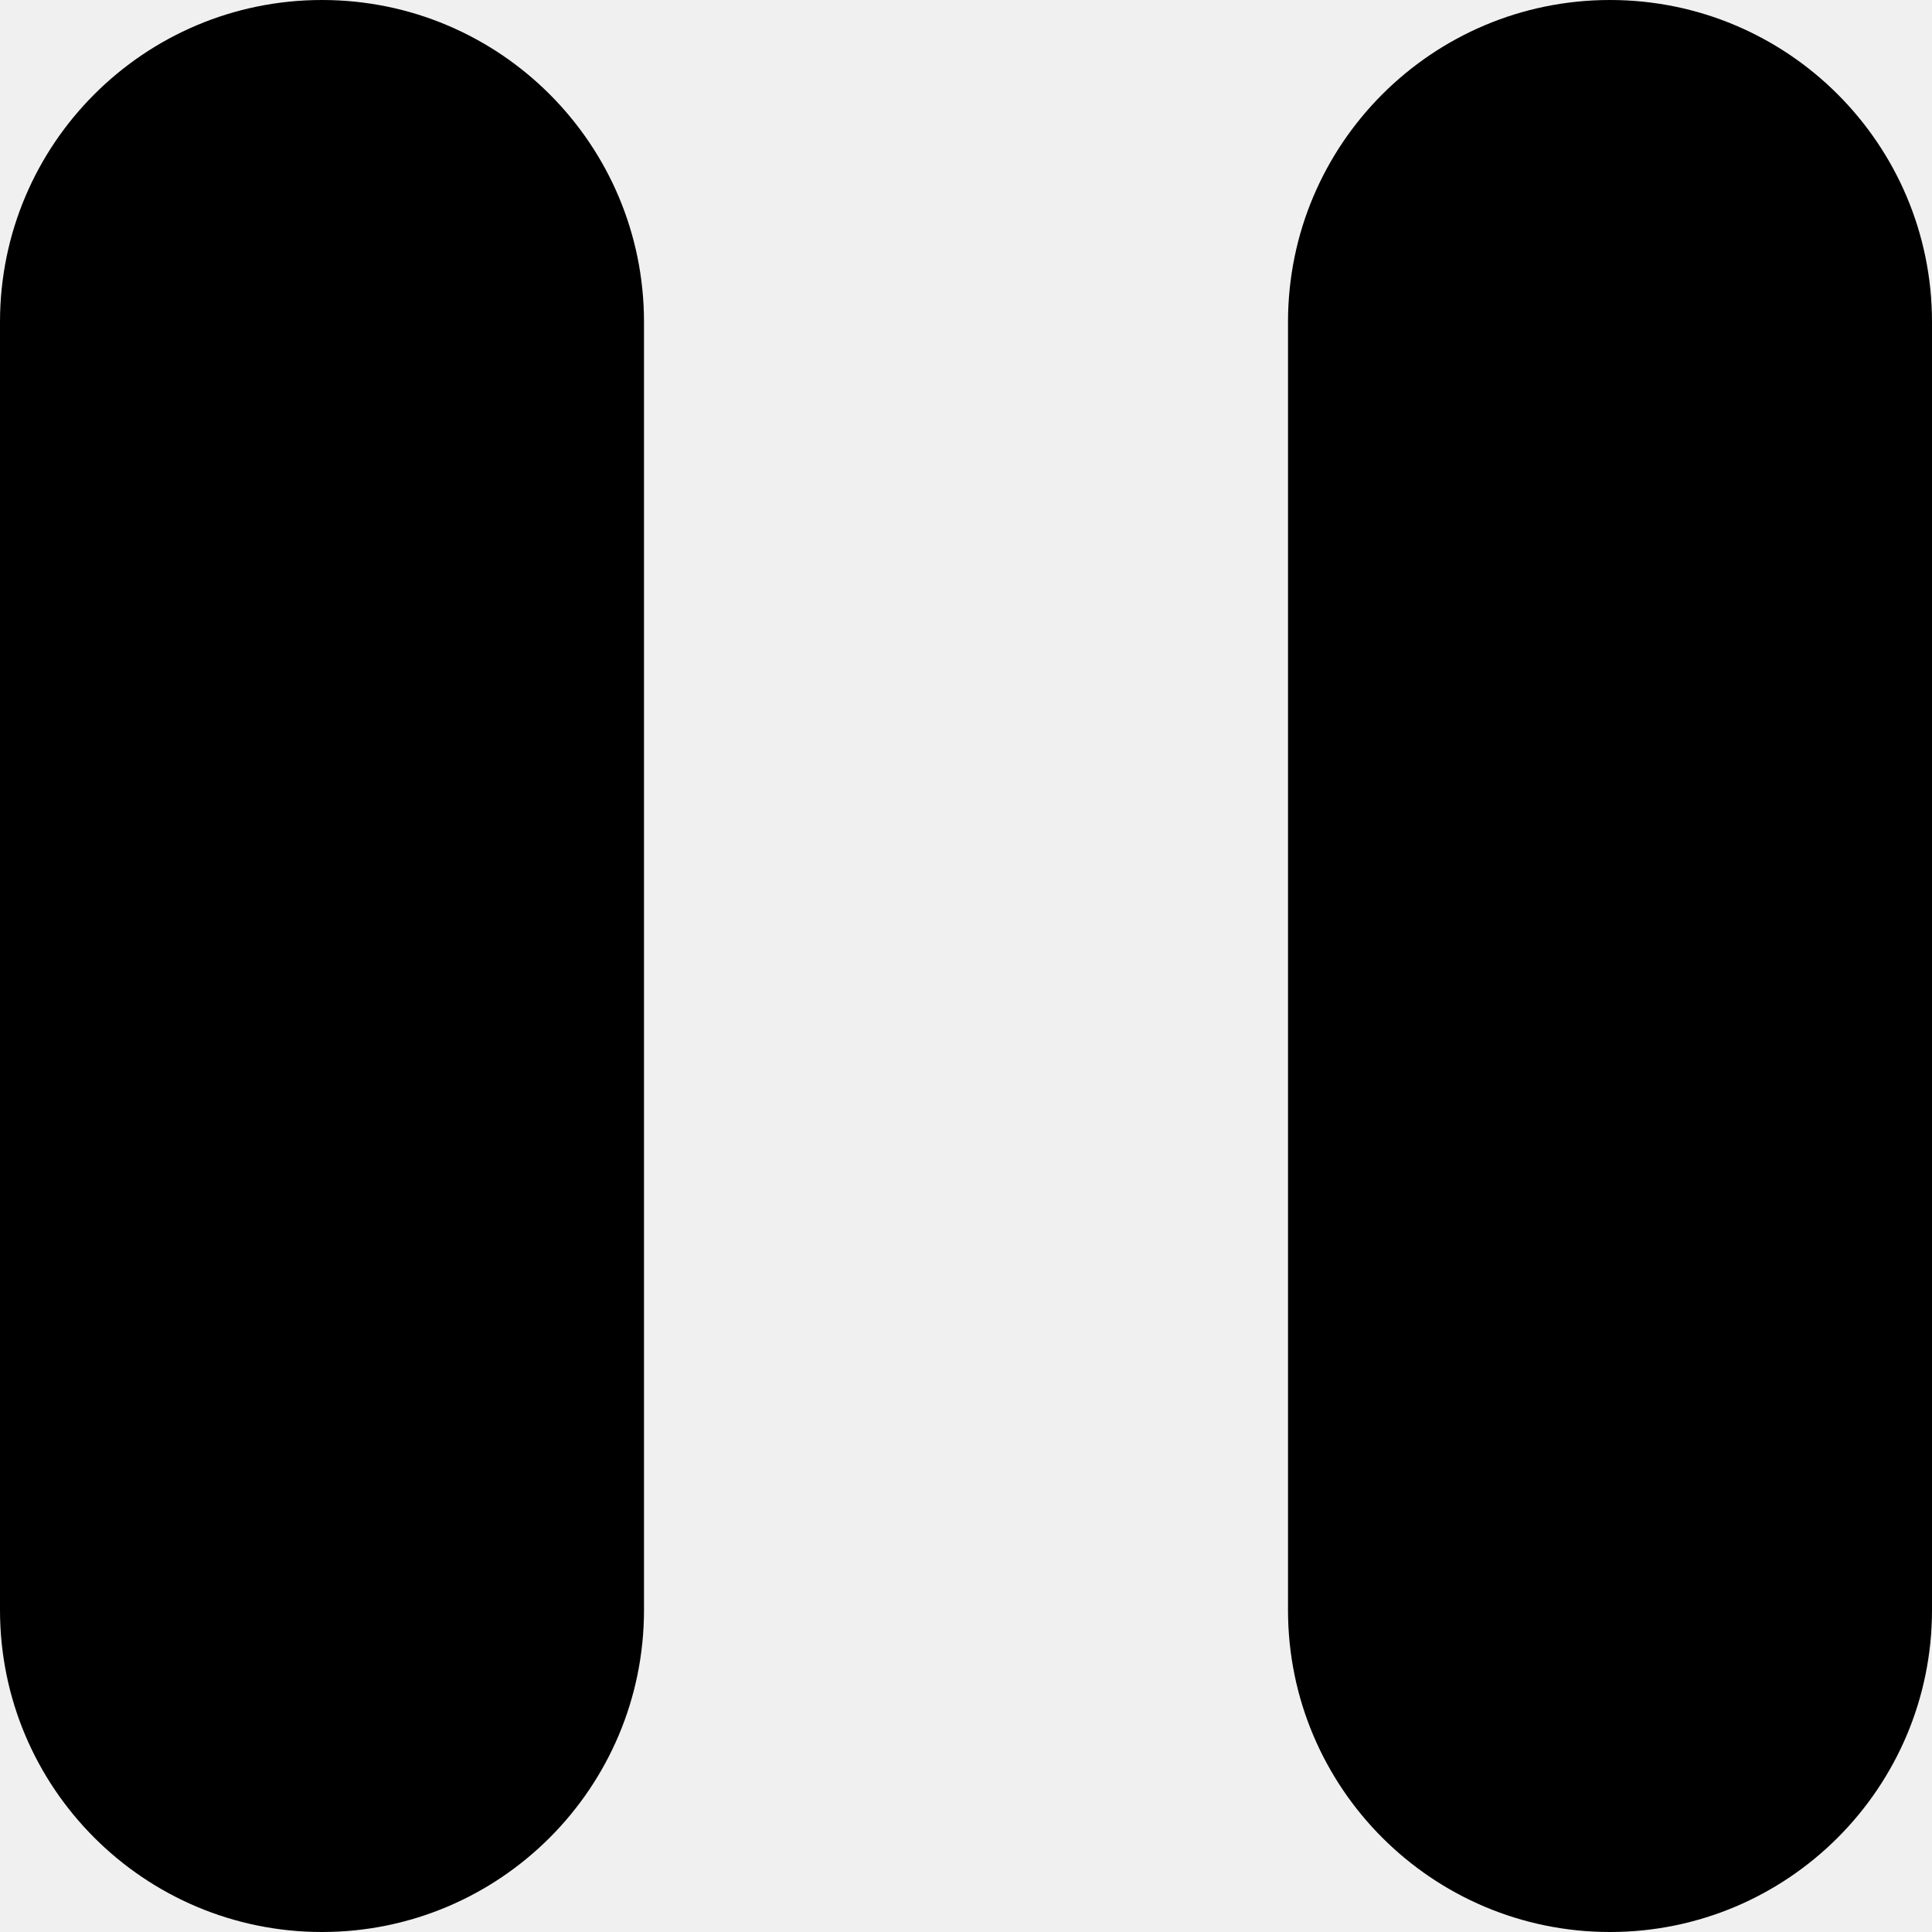
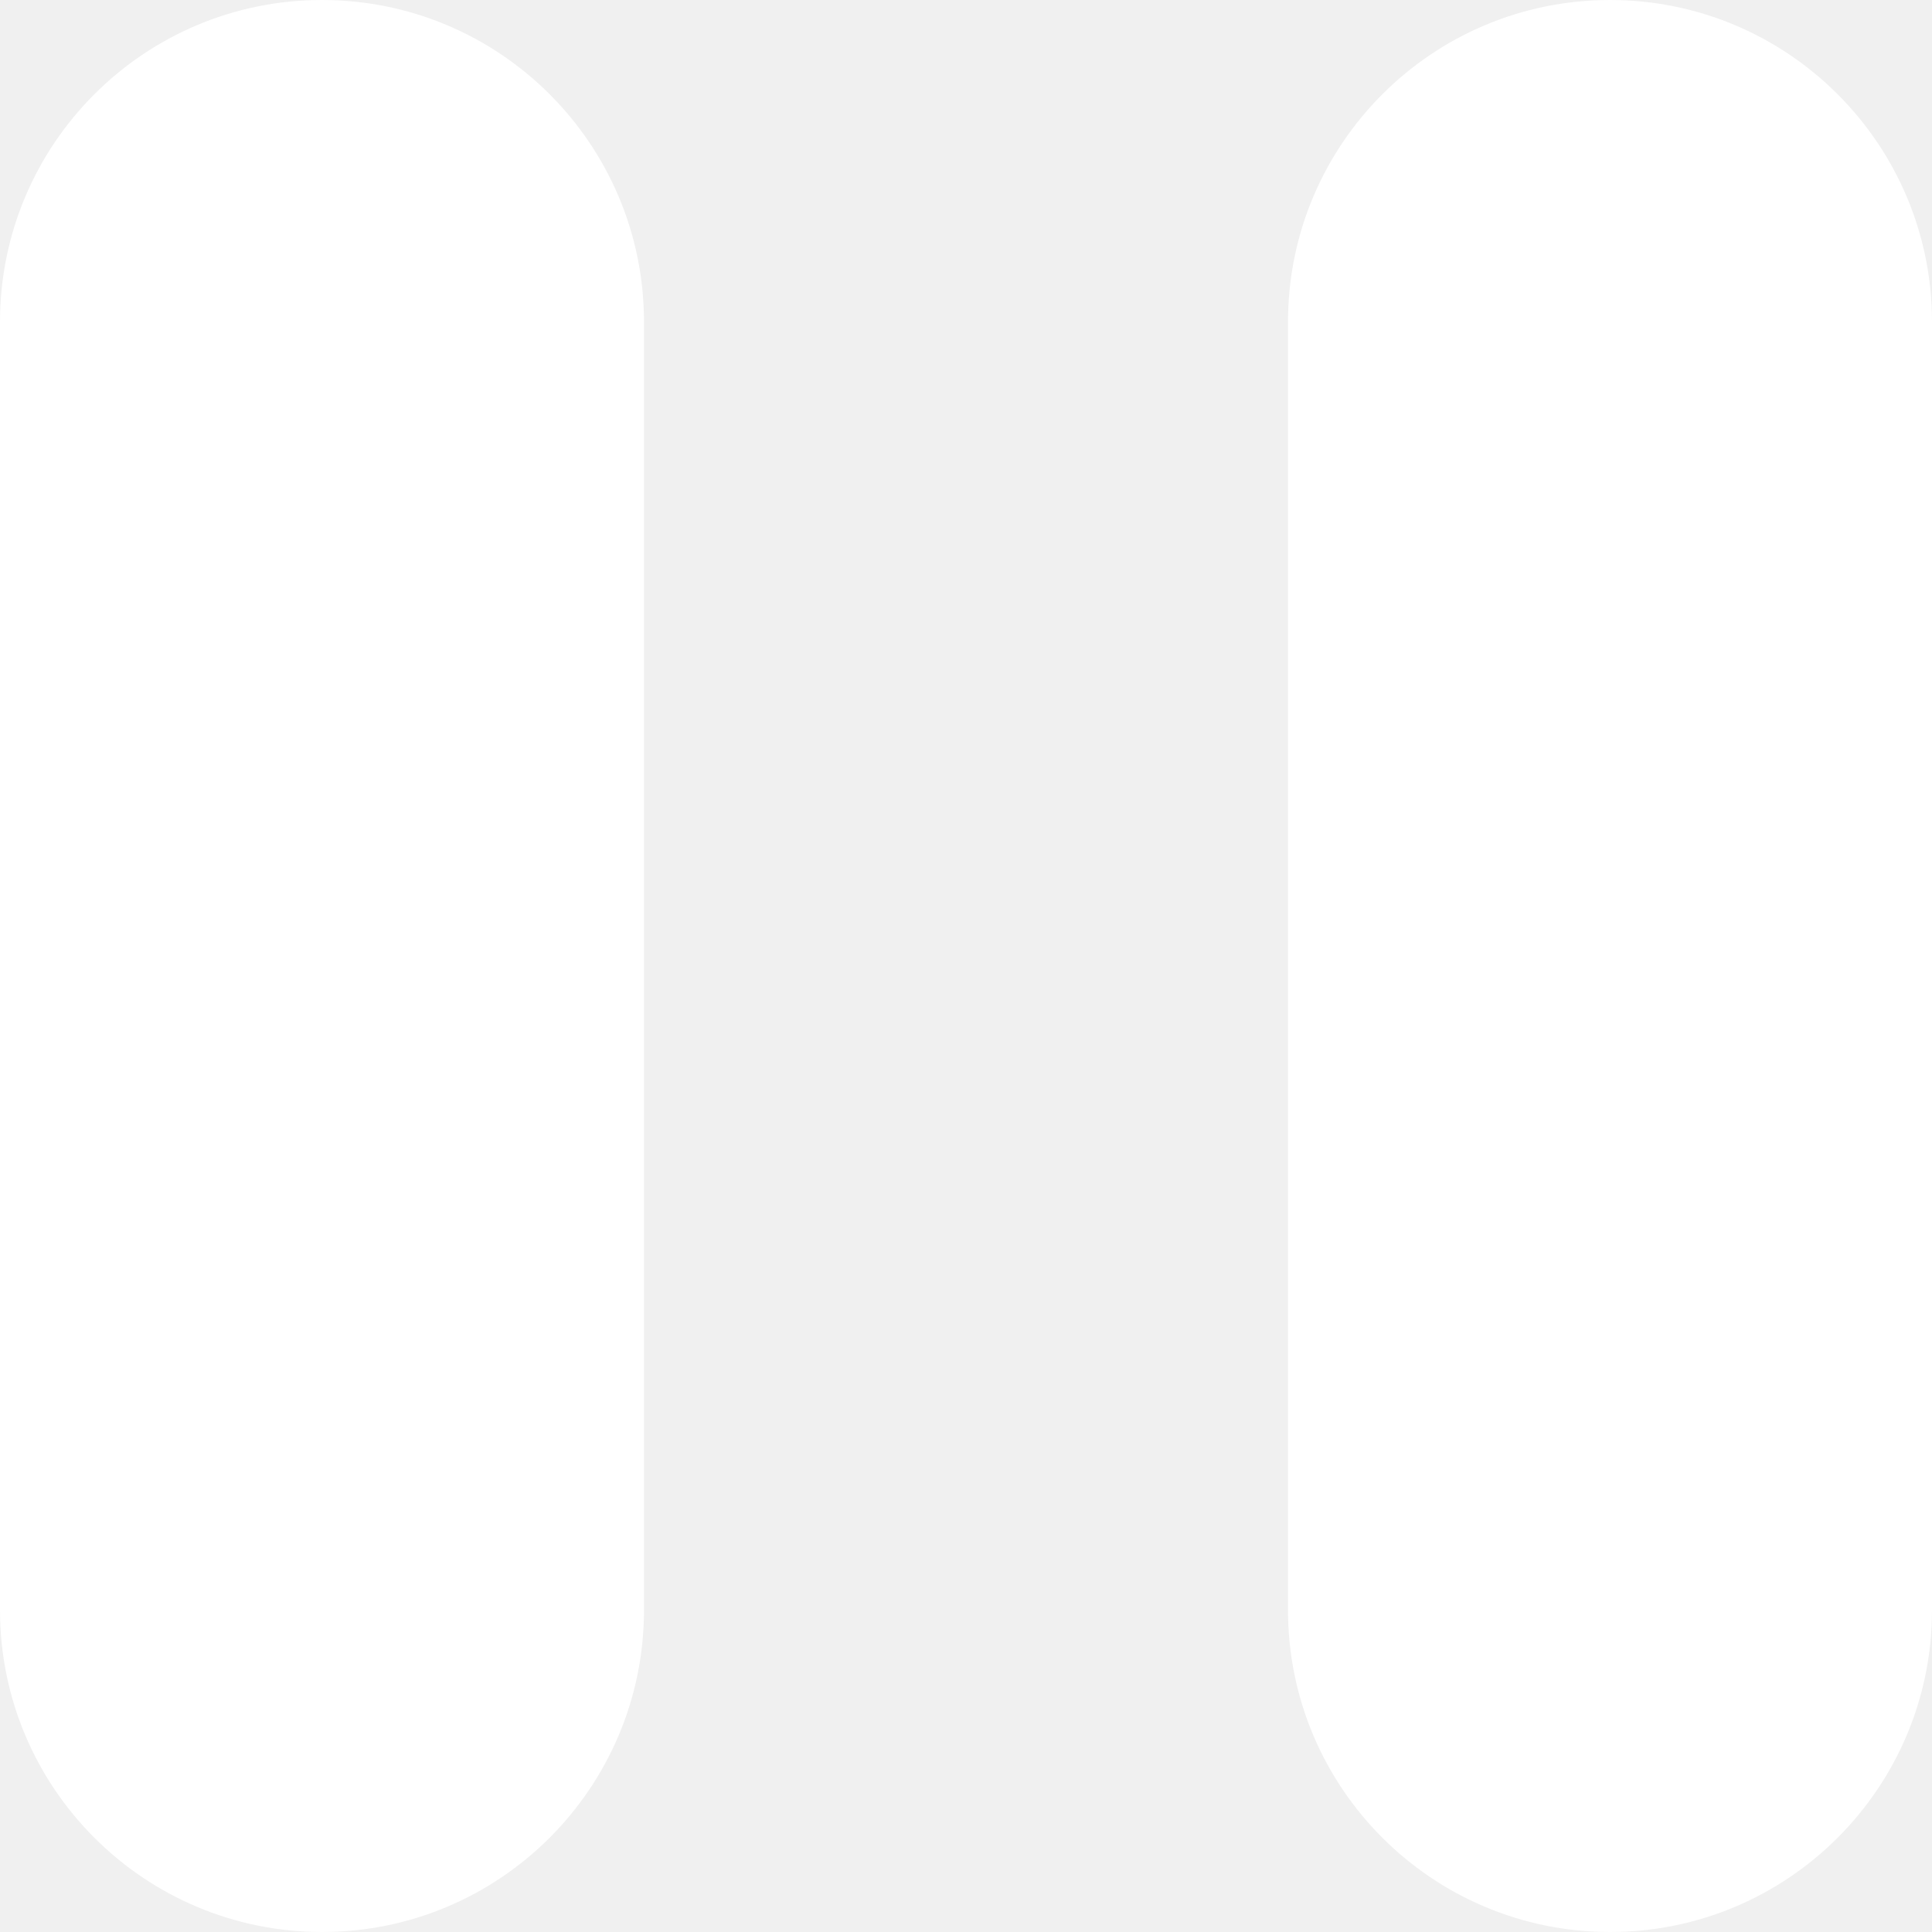
<svg xmlns="http://www.w3.org/2000/svg" version="1.1" x="0px" y="0px" width="60px" height="60px" viewBox="0 0 60 60" enable-background="new 0 0 60 60" xml:space="preserve">
  <g id="Layer_1">
</g>
  <g id="pause">
-     <path d="M20,50c0,5.523-4.477,10-10,10l0,0C4.477,60,0,55.523,0,50V10C0,4.477,4.477,0,10,0l0,0c5.523,0,10,4.477,10,10V50z" />
-     <path d="M60,50c0,5.523-4.477,10-10,10l0,0c-5.523,0-10-4.477-10-10V10c0-5.523,4.477-10,10-10l0,0c5.523,0,10,4.477,10,10V50z" />
+     <path fill="#FFFFFF" d="M20,50c0,5.523-4.477,10-10,10l0,0C4.477,60,0,55.523,0,50V10C0,4.477,4.477,0,10,0l0,0   c5.523,0,10,4.477,10,10V50z" />
+     <path fill="#FFFFFF" d="M60,50c0,5.523-4.477,10-10,10l0,0c-5.523,0-10-4.477-10-10V10c0-5.523,4.477-10,10-10l0,0   c5.523,0,10,4.477,10,10V50z" />
  </g>
</svg>
